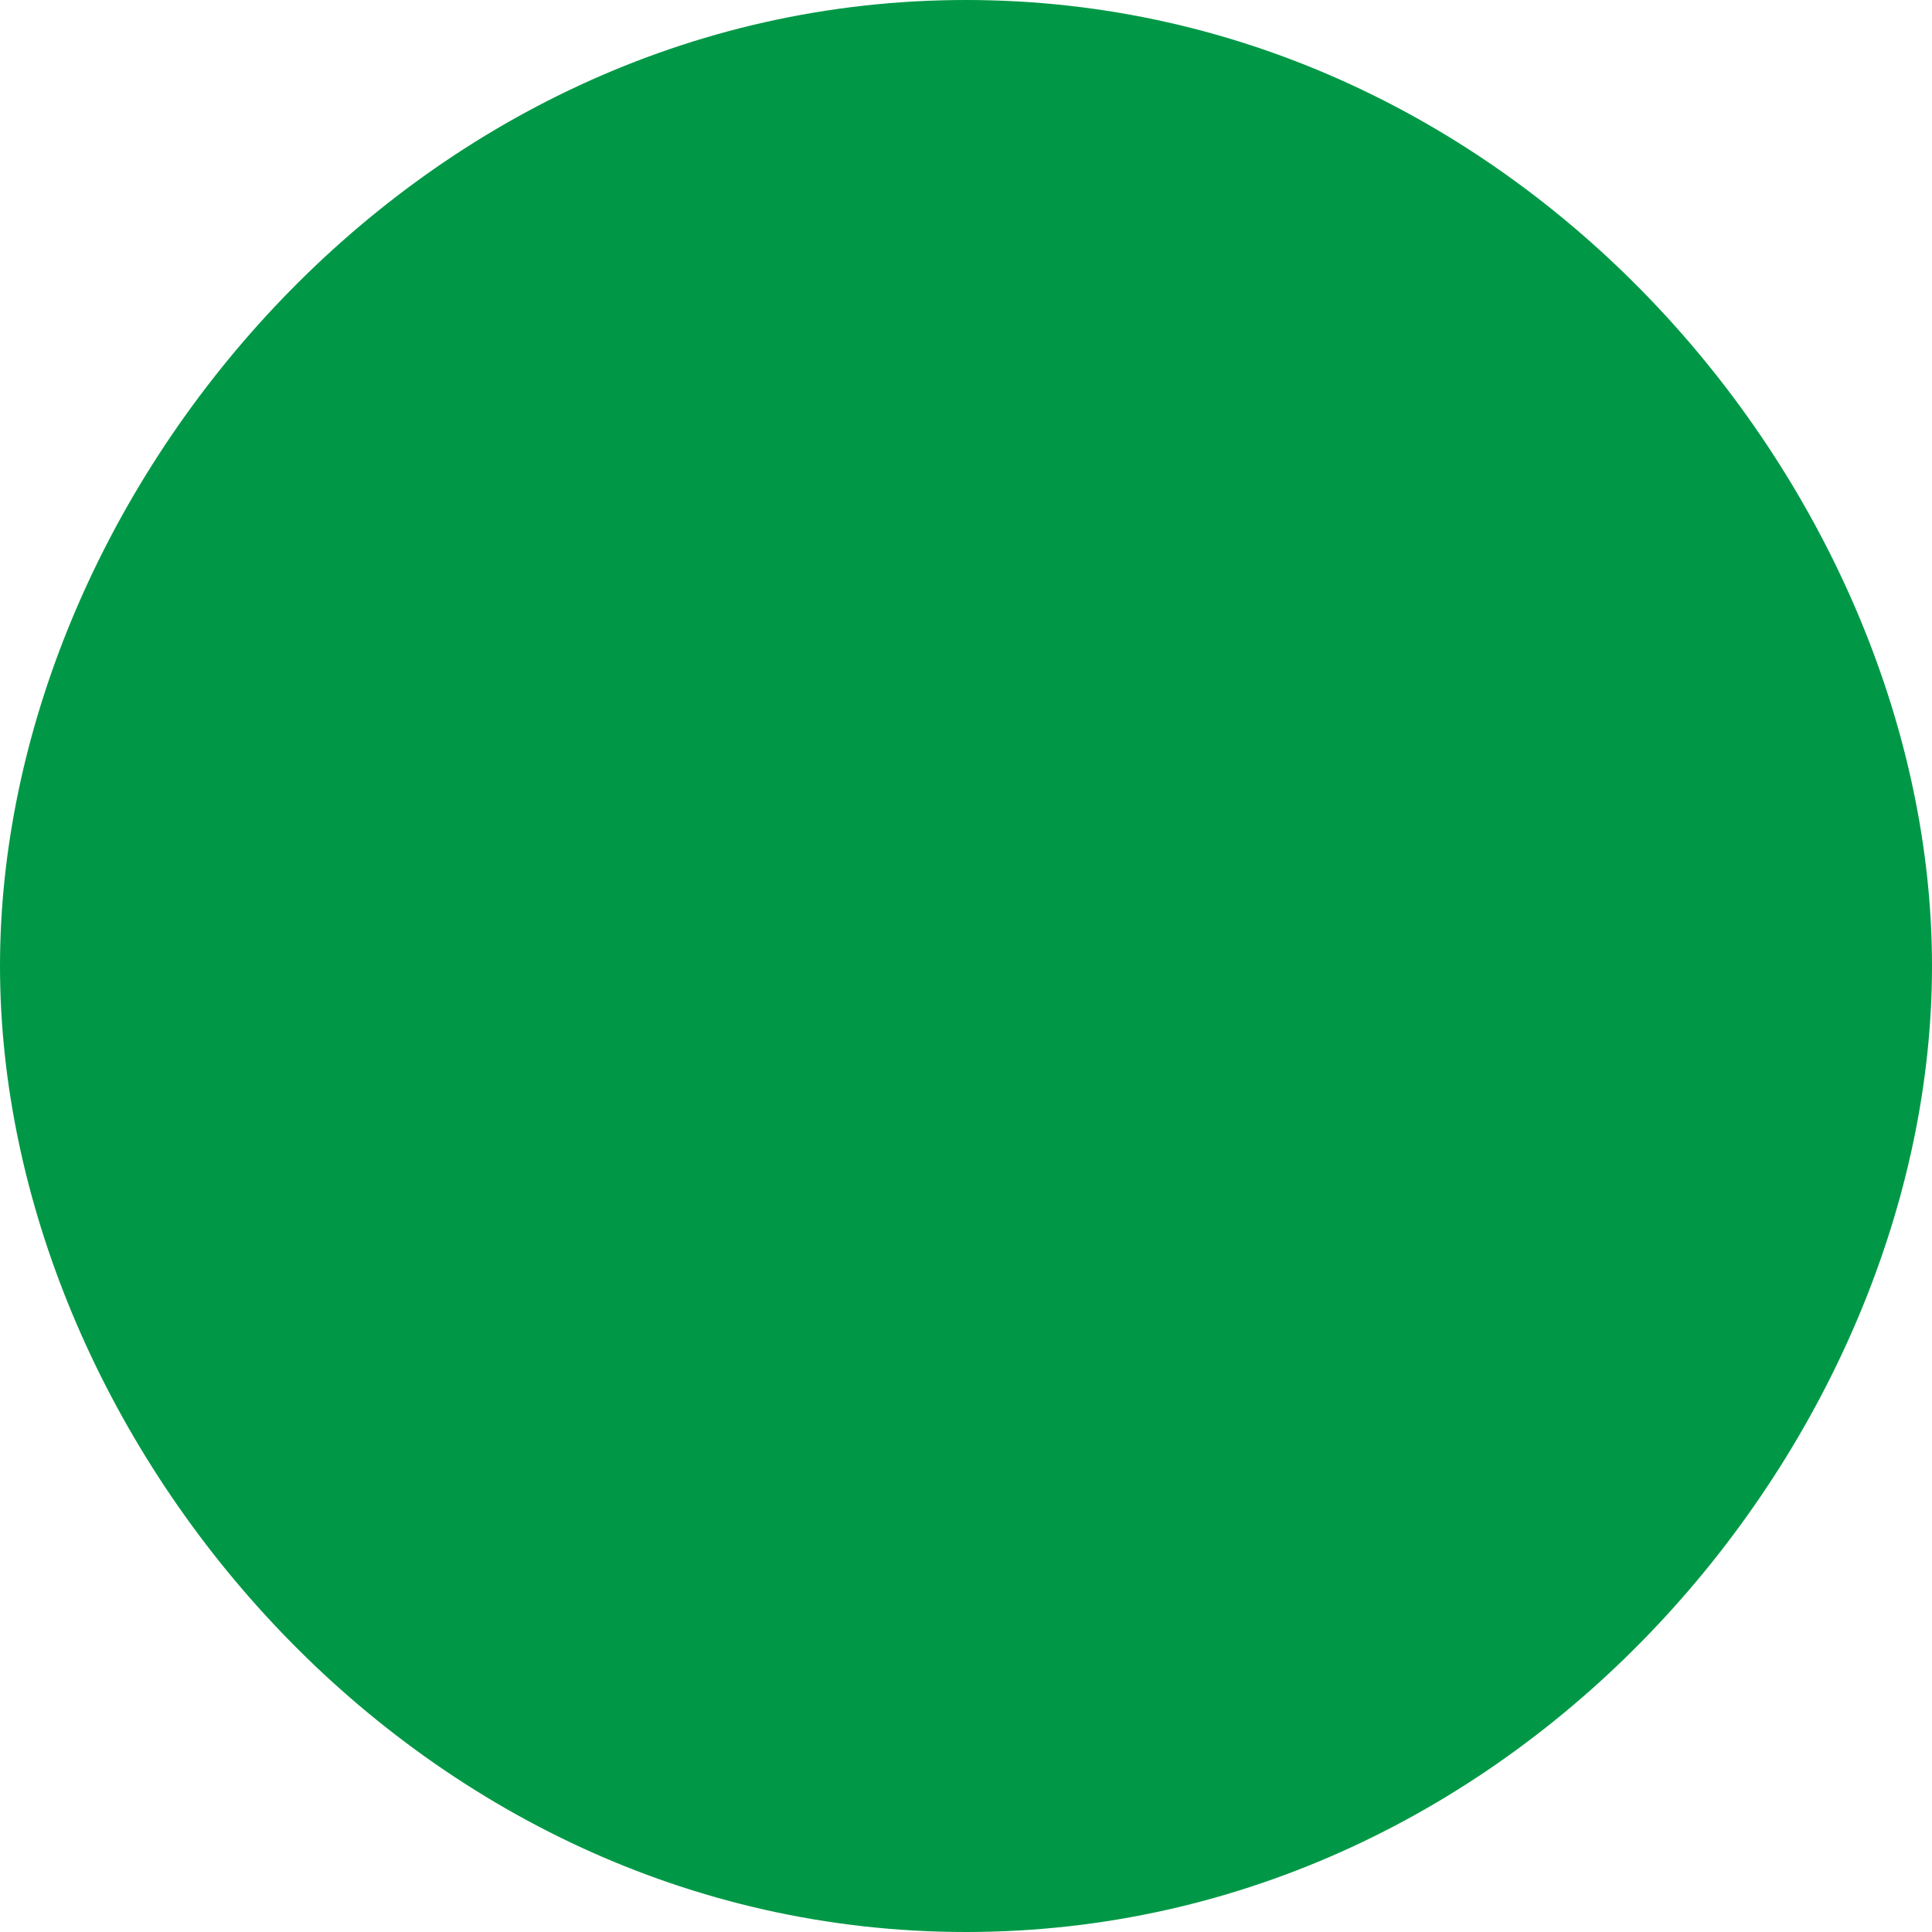
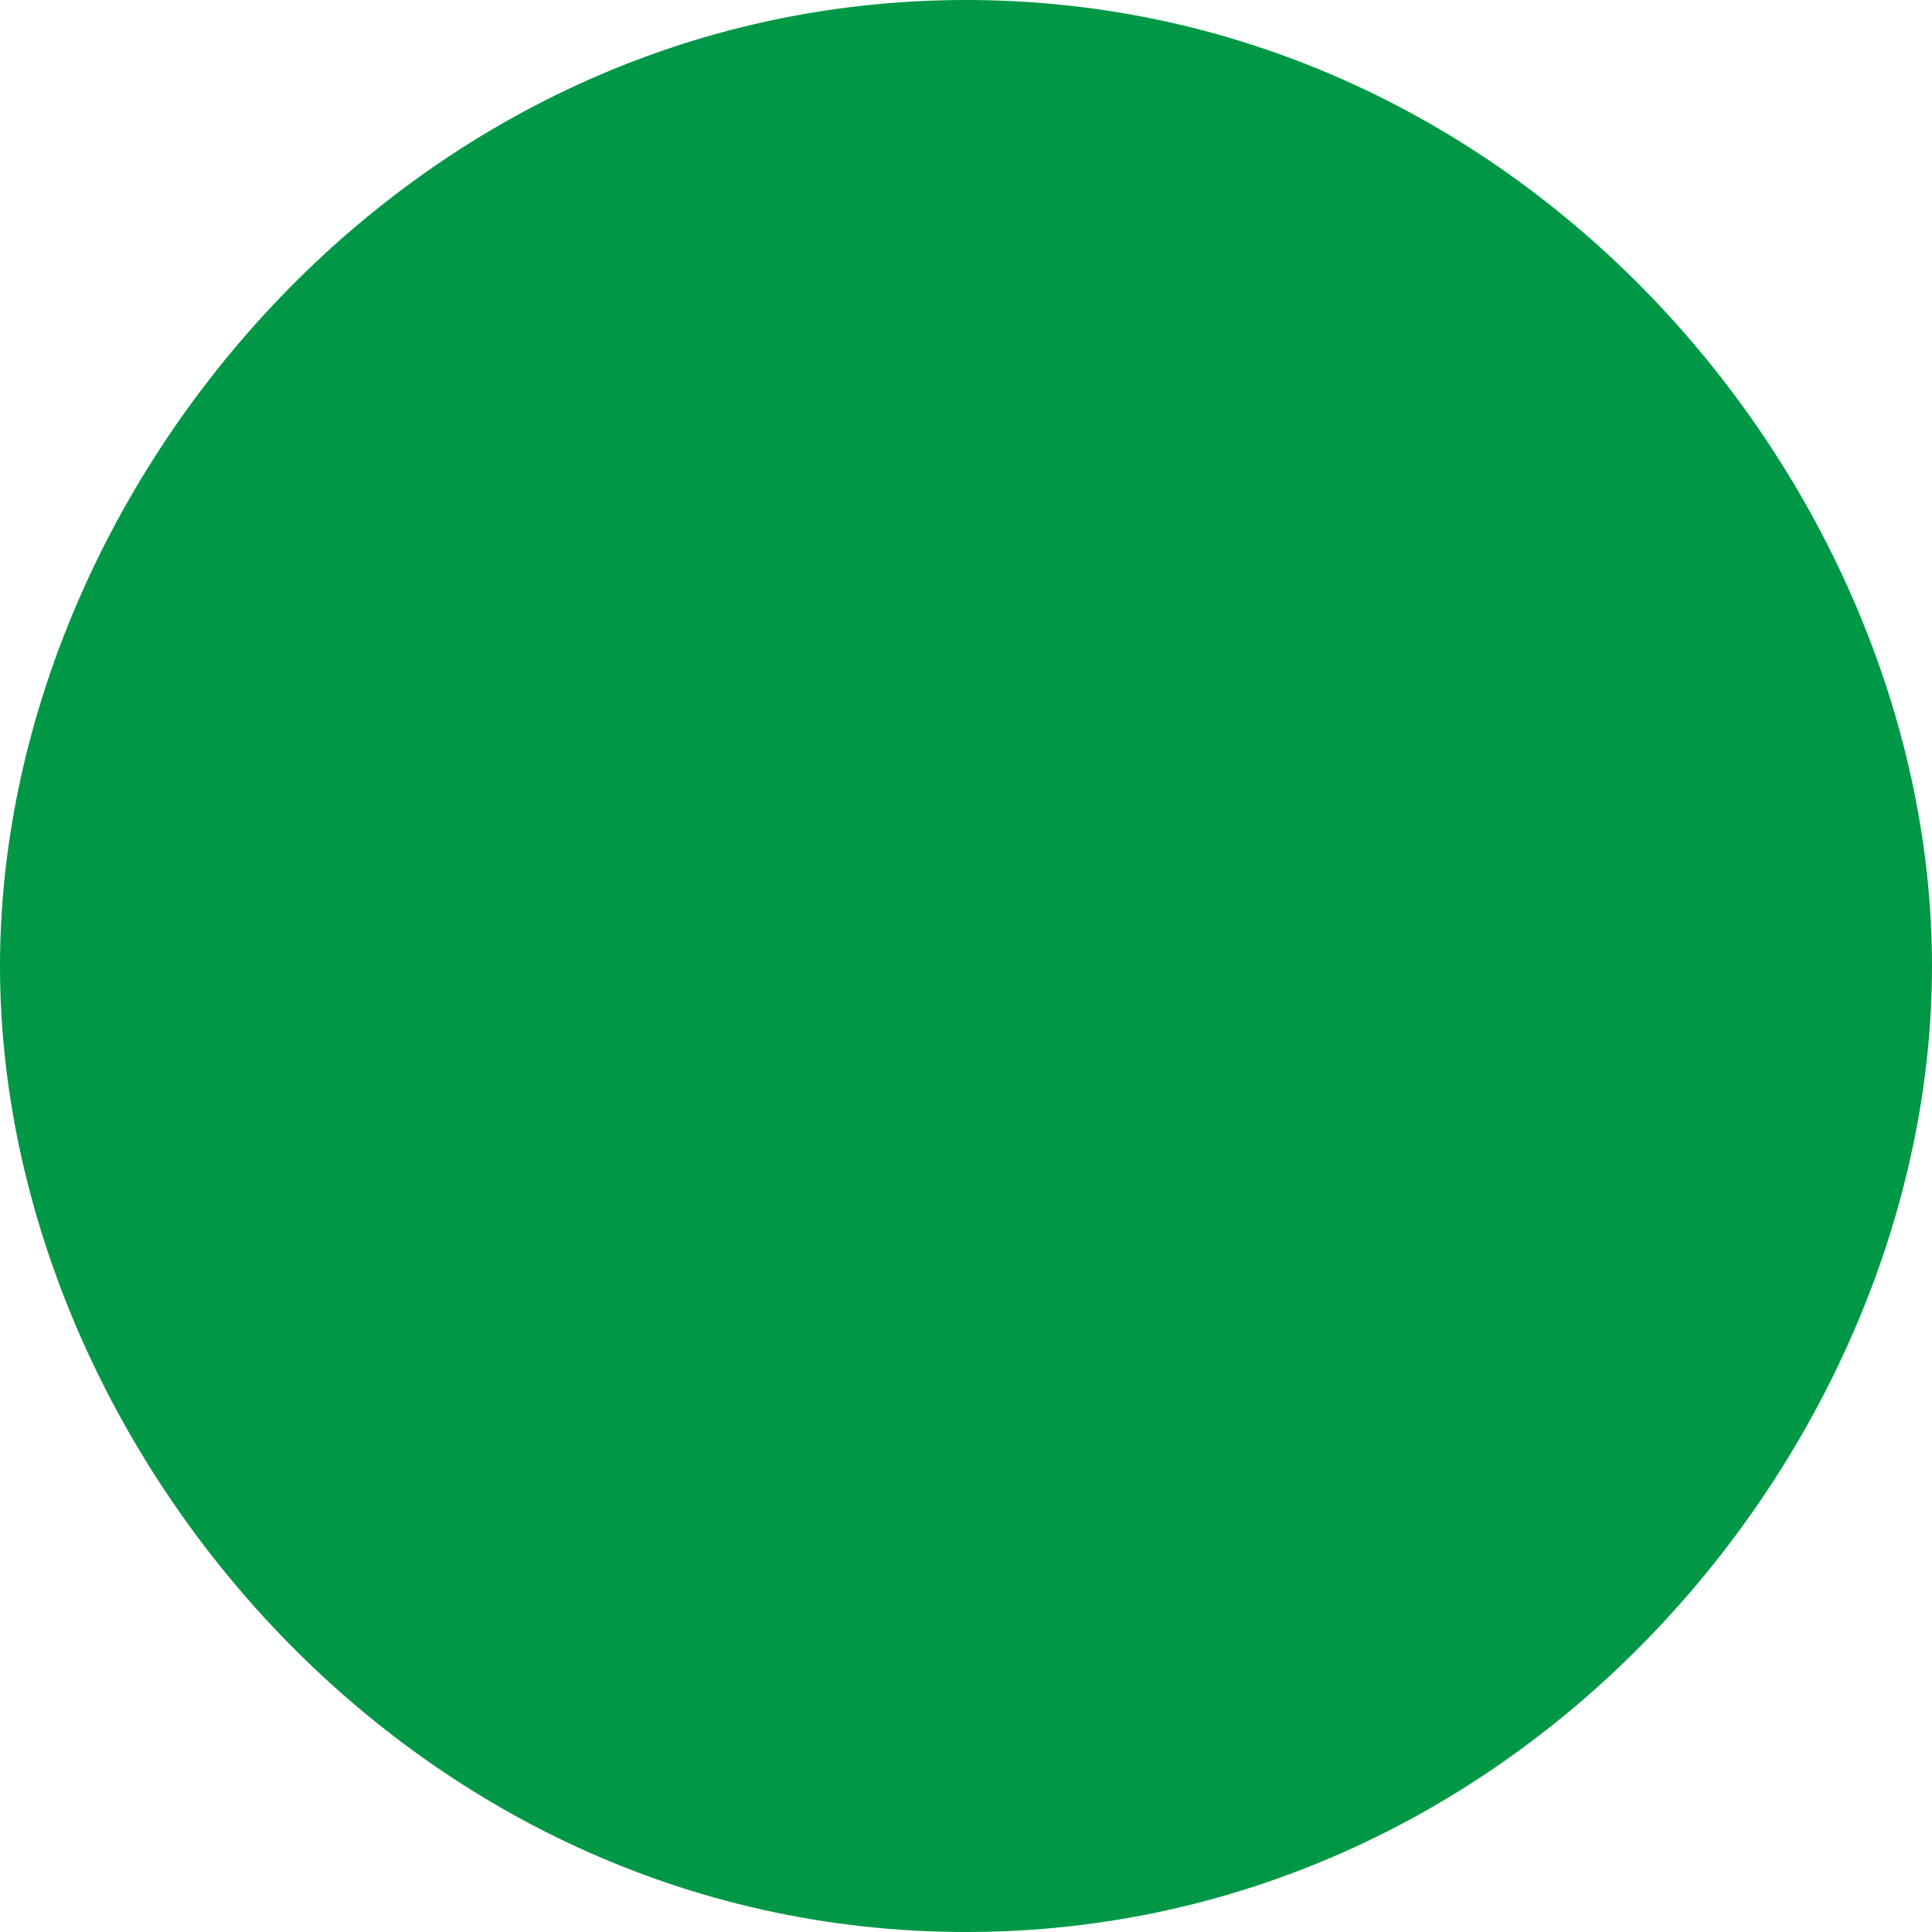
- <svg xmlns="http://www.w3.org/2000/svg" xml:space="preserve" width="260px" height="260px" version="1.1" style="shape-rendering:geometricPrecision; text-rendering:geometricPrecision; image-rendering:optimizeQuality; fill-rule:evenodd; clip-rule:evenodd" viewBox="0 0 260 260">
+ <svg xmlns="http://www.w3.org/2000/svg" xml:space="preserve" width="310px" height="310px" version="1.1" style="shape-rendering:geometricPrecision; text-rendering:geometricPrecision; image-rendering:optimizeQuality; fill-rule:evenodd; clip-rule:evenodd" viewBox="0 0 310 310">
  <defs>
    <style type="text/css">
   
    .fil0 {fill:#009846}
   
  </style>
  </defs>
  <g id="Layer_x0020_1">
-     <path class="fil0" d="M130 0c-75,0 -130,67 -130,130 0,63 55,130 130,130 75,0 130,-67 130,-130 0,-63 -55,-130 -130,-130z" />
+     <path class="fil0" d="M155 0c-90,0 -155,79 -155,155 0,76 65,155 155,155 90,0 155,-79 155,-155 0,-76 -65,-155 -155,-155z" />
  </g>
</svg>
